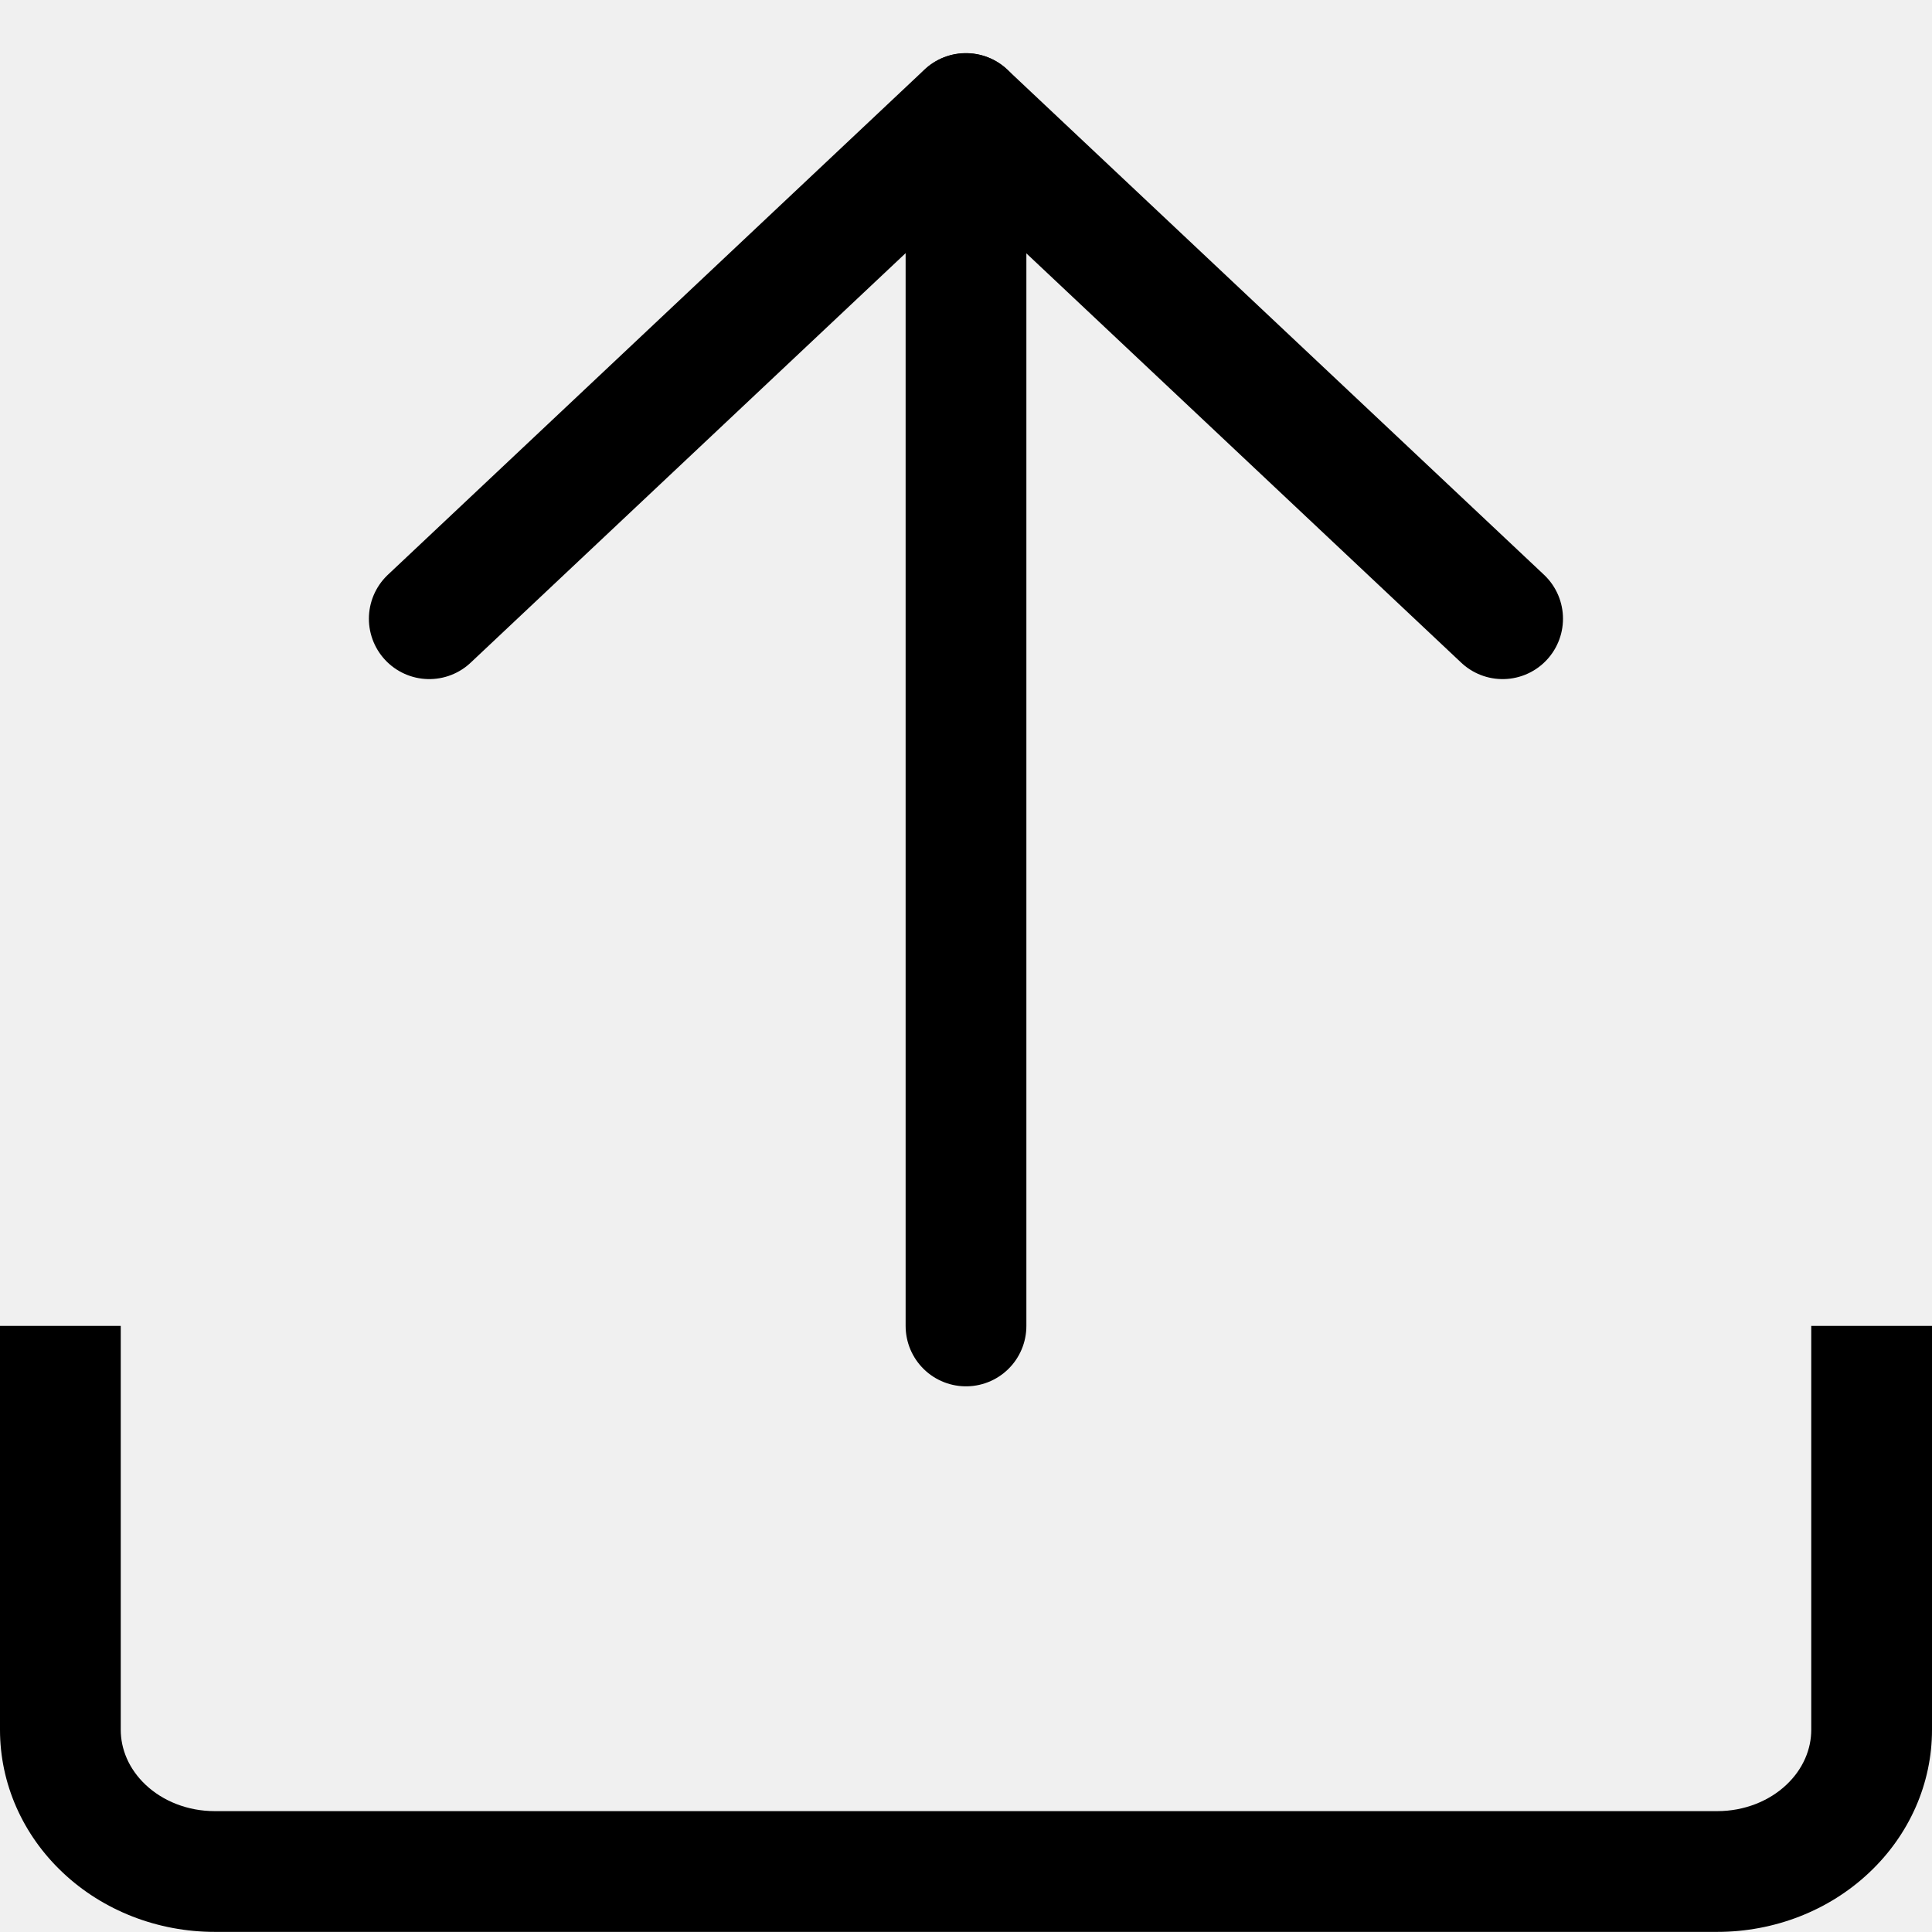
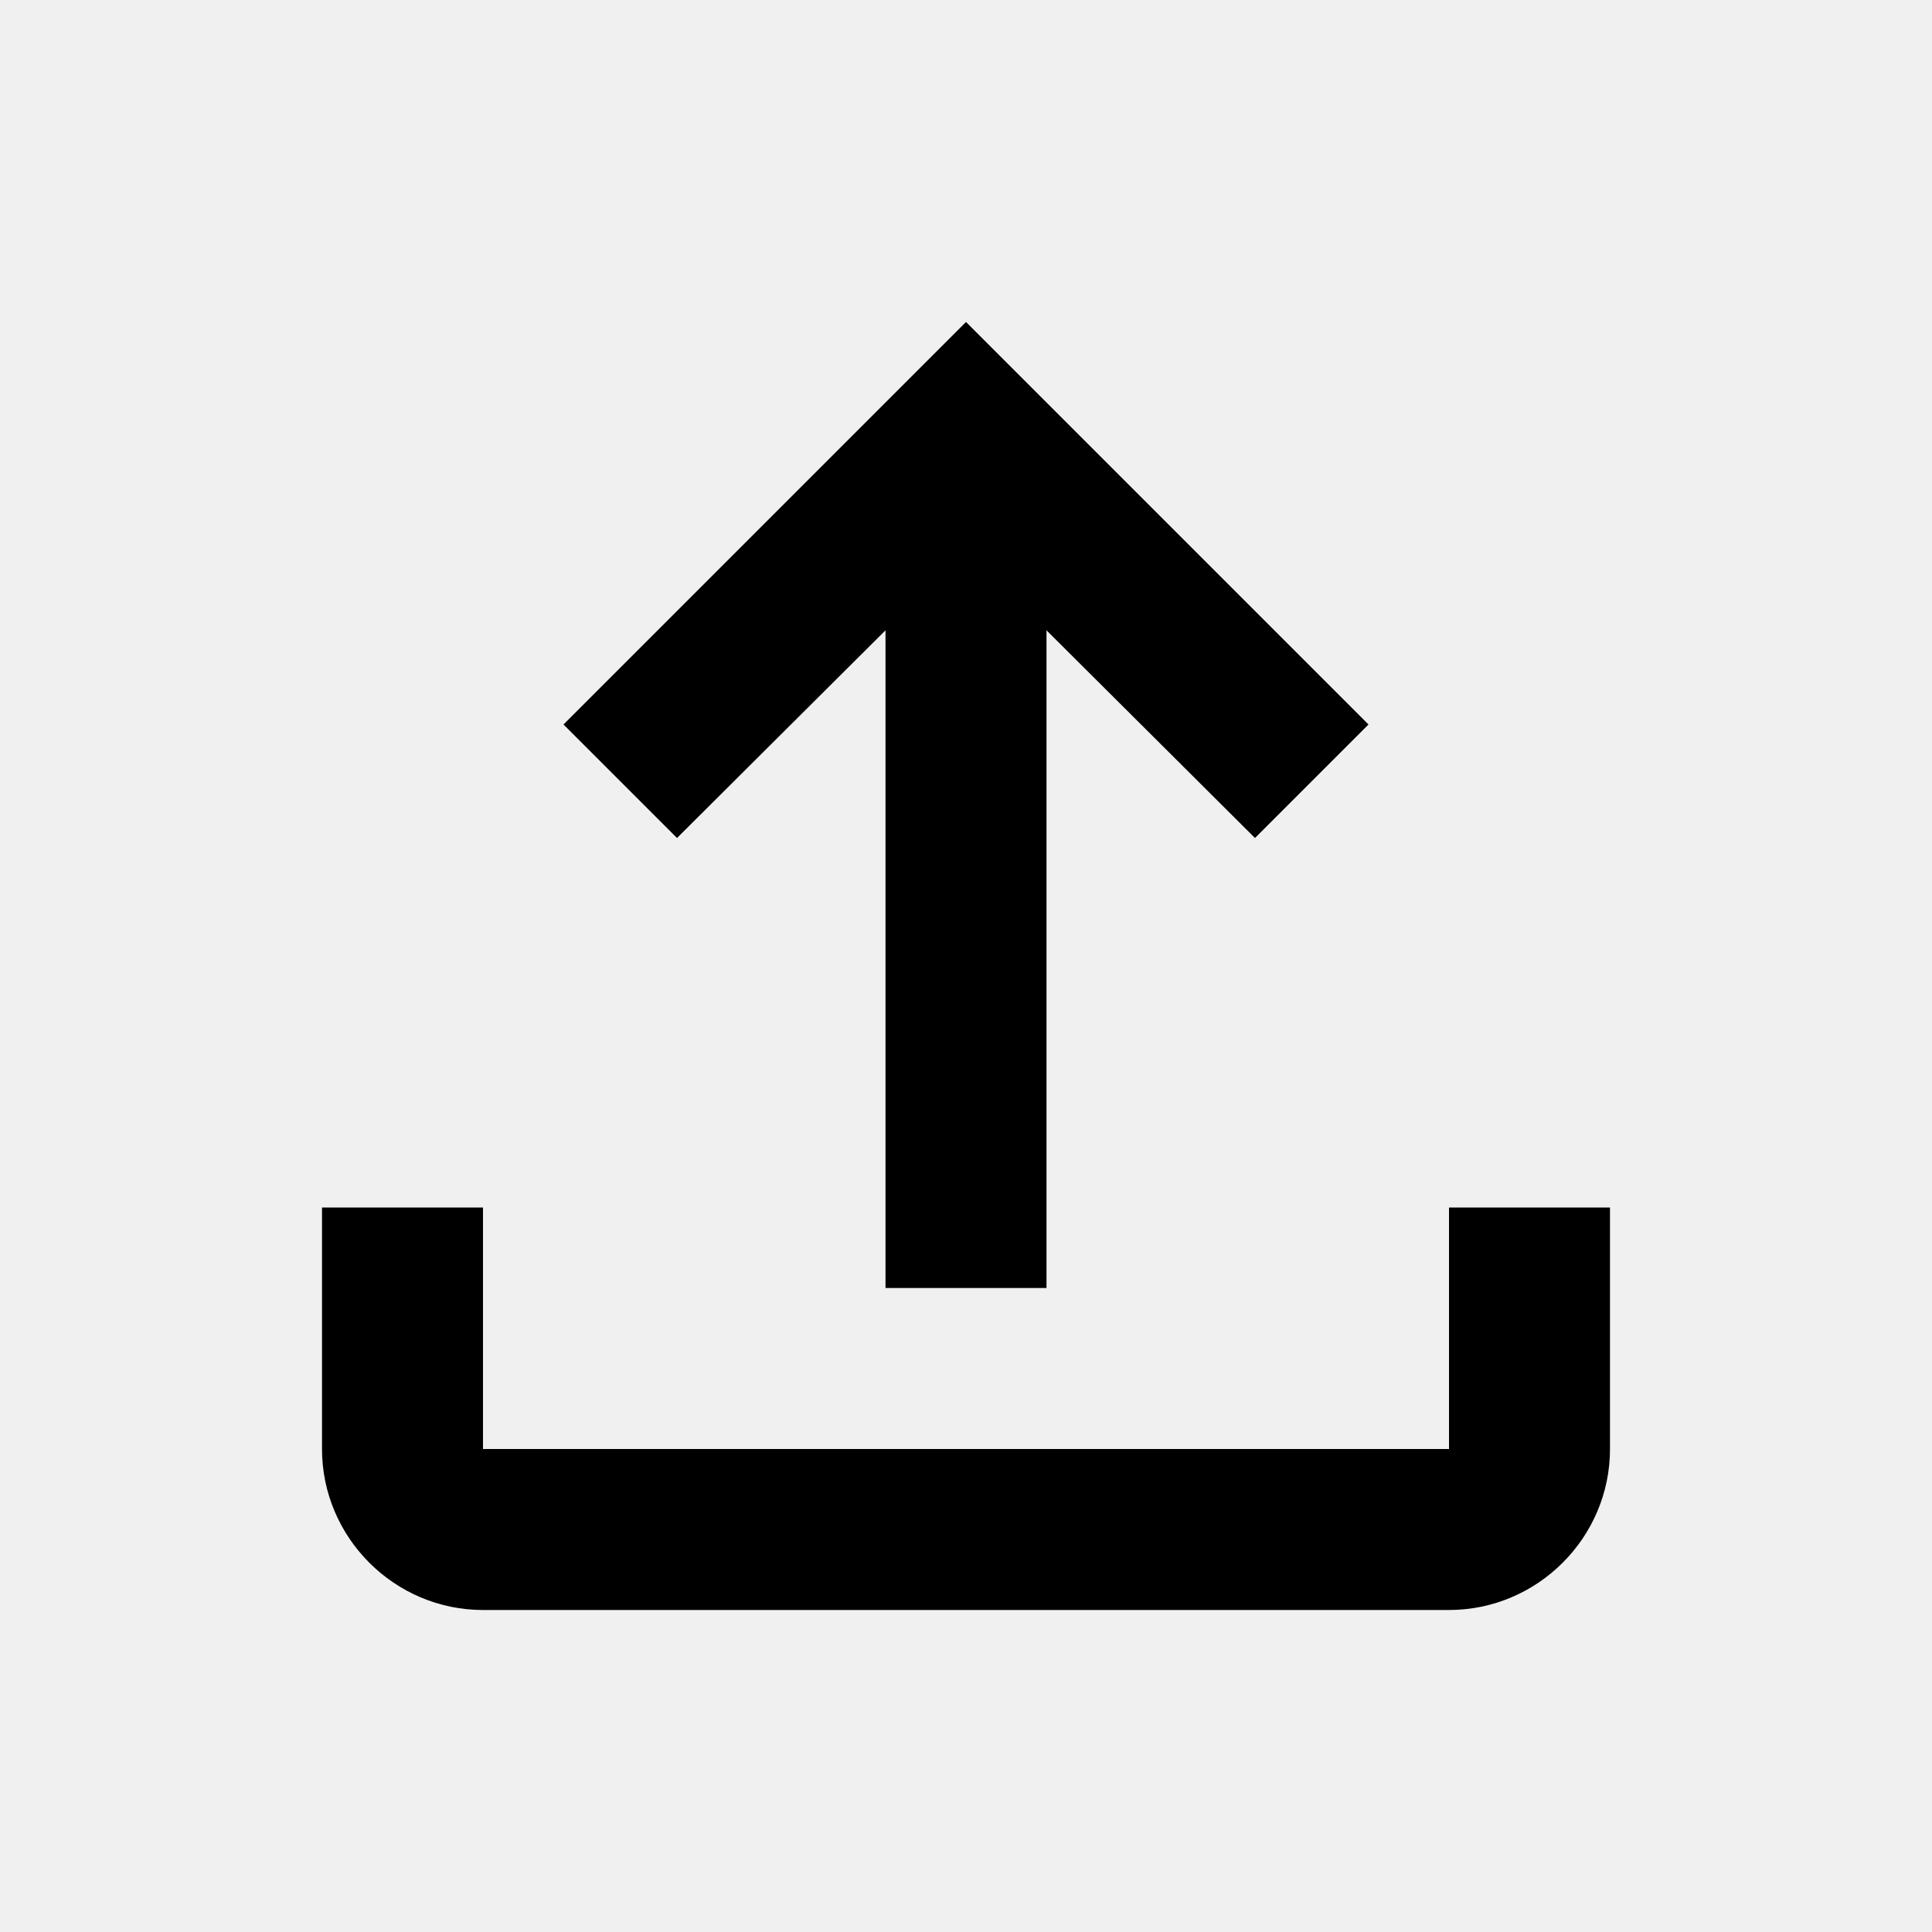
- <svg xmlns="http://www.w3.org/2000/svg" width="16" height="16" viewBox="0 0 16 16" fill="none">
-   <mask id="path-1-inside-1" fill="white">
-     <path d="M16 10.979V14.326C16 14.77 15.813 15.195 15.479 15.509C15.146 15.823 14.694 15.999 14.222 15.999H1.778C1.306 15.999 0.854 15.823 0.521 15.509C0.187 15.195 0 14.77 0 14.326V10.979" />
-   </mask>
-   <path d="M15 10.979V14.326H17V10.979H15ZM15 14.326C15 14.484 14.934 14.649 14.794 14.781L16.165 16.237C16.692 15.741 17 15.055 17 14.326H15ZM14.794 14.781C14.652 14.915 14.447 14.999 14.222 14.999V16.999C14.94 16.999 15.64 16.732 16.165 16.237L14.794 14.781ZM14.222 14.999H1.778V16.999H14.222V14.999ZM1.778 14.999C1.553 14.999 1.348 14.915 1.206 14.781L-0.165 16.237C0.36 16.731 1.06 16.999 1.778 16.999V14.999ZM1.206 14.781C1.066 14.649 1 14.484 1 14.326H-1C-1 15.055 -0.692 15.741 -0.165 16.237L1.206 14.781ZM1 14.326V10.979H-1V14.326H1Z" fill="black" mask="url(#path-1-inside-1)" />
-   <path d="M12.444 5.124L7.999 0.94L3.555 5.124" stroke="black" stroke-linecap="round" stroke-linejoin="round" />
-   <path d="M8 0.941V10.981" stroke="black" stroke-linecap="round" stroke-linejoin="round" />
+ <svg xmlns="http://www.w3.org/2000/svg" enable-background="new 0 0 24 24" height="24px" viewBox="0 0 24 24" width="24px" fill="#000000">
+   <g>
+     <rect fill="none" height="24" width="24" />
+   </g>
+   <g>
+     <path d="M18,15v3H6v-3H4v3c0,1.1,0.9,2,2,2h12c1.1,0,2-0.9,2-2v-3H18z M7,9l1.41,1.41L11,7.83V16h2V7.83l2.59,2.58L17,9l-5-5L7,9z" />
+   </g>
</svg>
